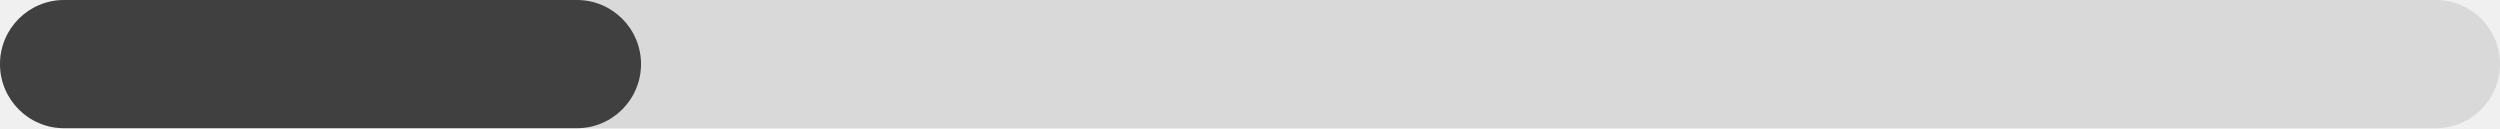
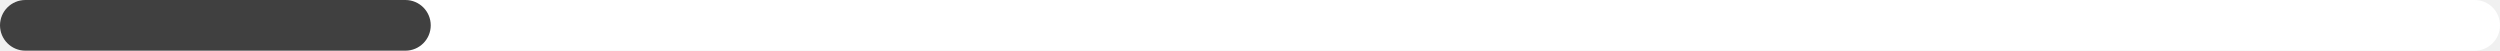
- <svg xmlns="http://www.w3.org/2000/svg" width="117" height="6" viewBox="0 0 117 6" fill="none">
-   <rect width="117" height="6" rx="3" transform="matrix(1 0 0 -1 0 6)" fill="#D9D9D9" />
-   <rect width="30" height="6" rx="3" transform="matrix(1 0 0 -1 0 6)" fill="#404040" />
+ <svg xmlns="http://www.w3.org/2000/svg" width="296" height="6" viewBox="0 0 296 6" fill="none">
+   <rect width="296" height="6" rx="3" transform="matrix(1 0 0 -1 0 6)" fill="white" />
+   <rect width="51" height="6" rx="3" transform="matrix(1 0 0 -1 0 6)" fill="#404040" />
</svg>
